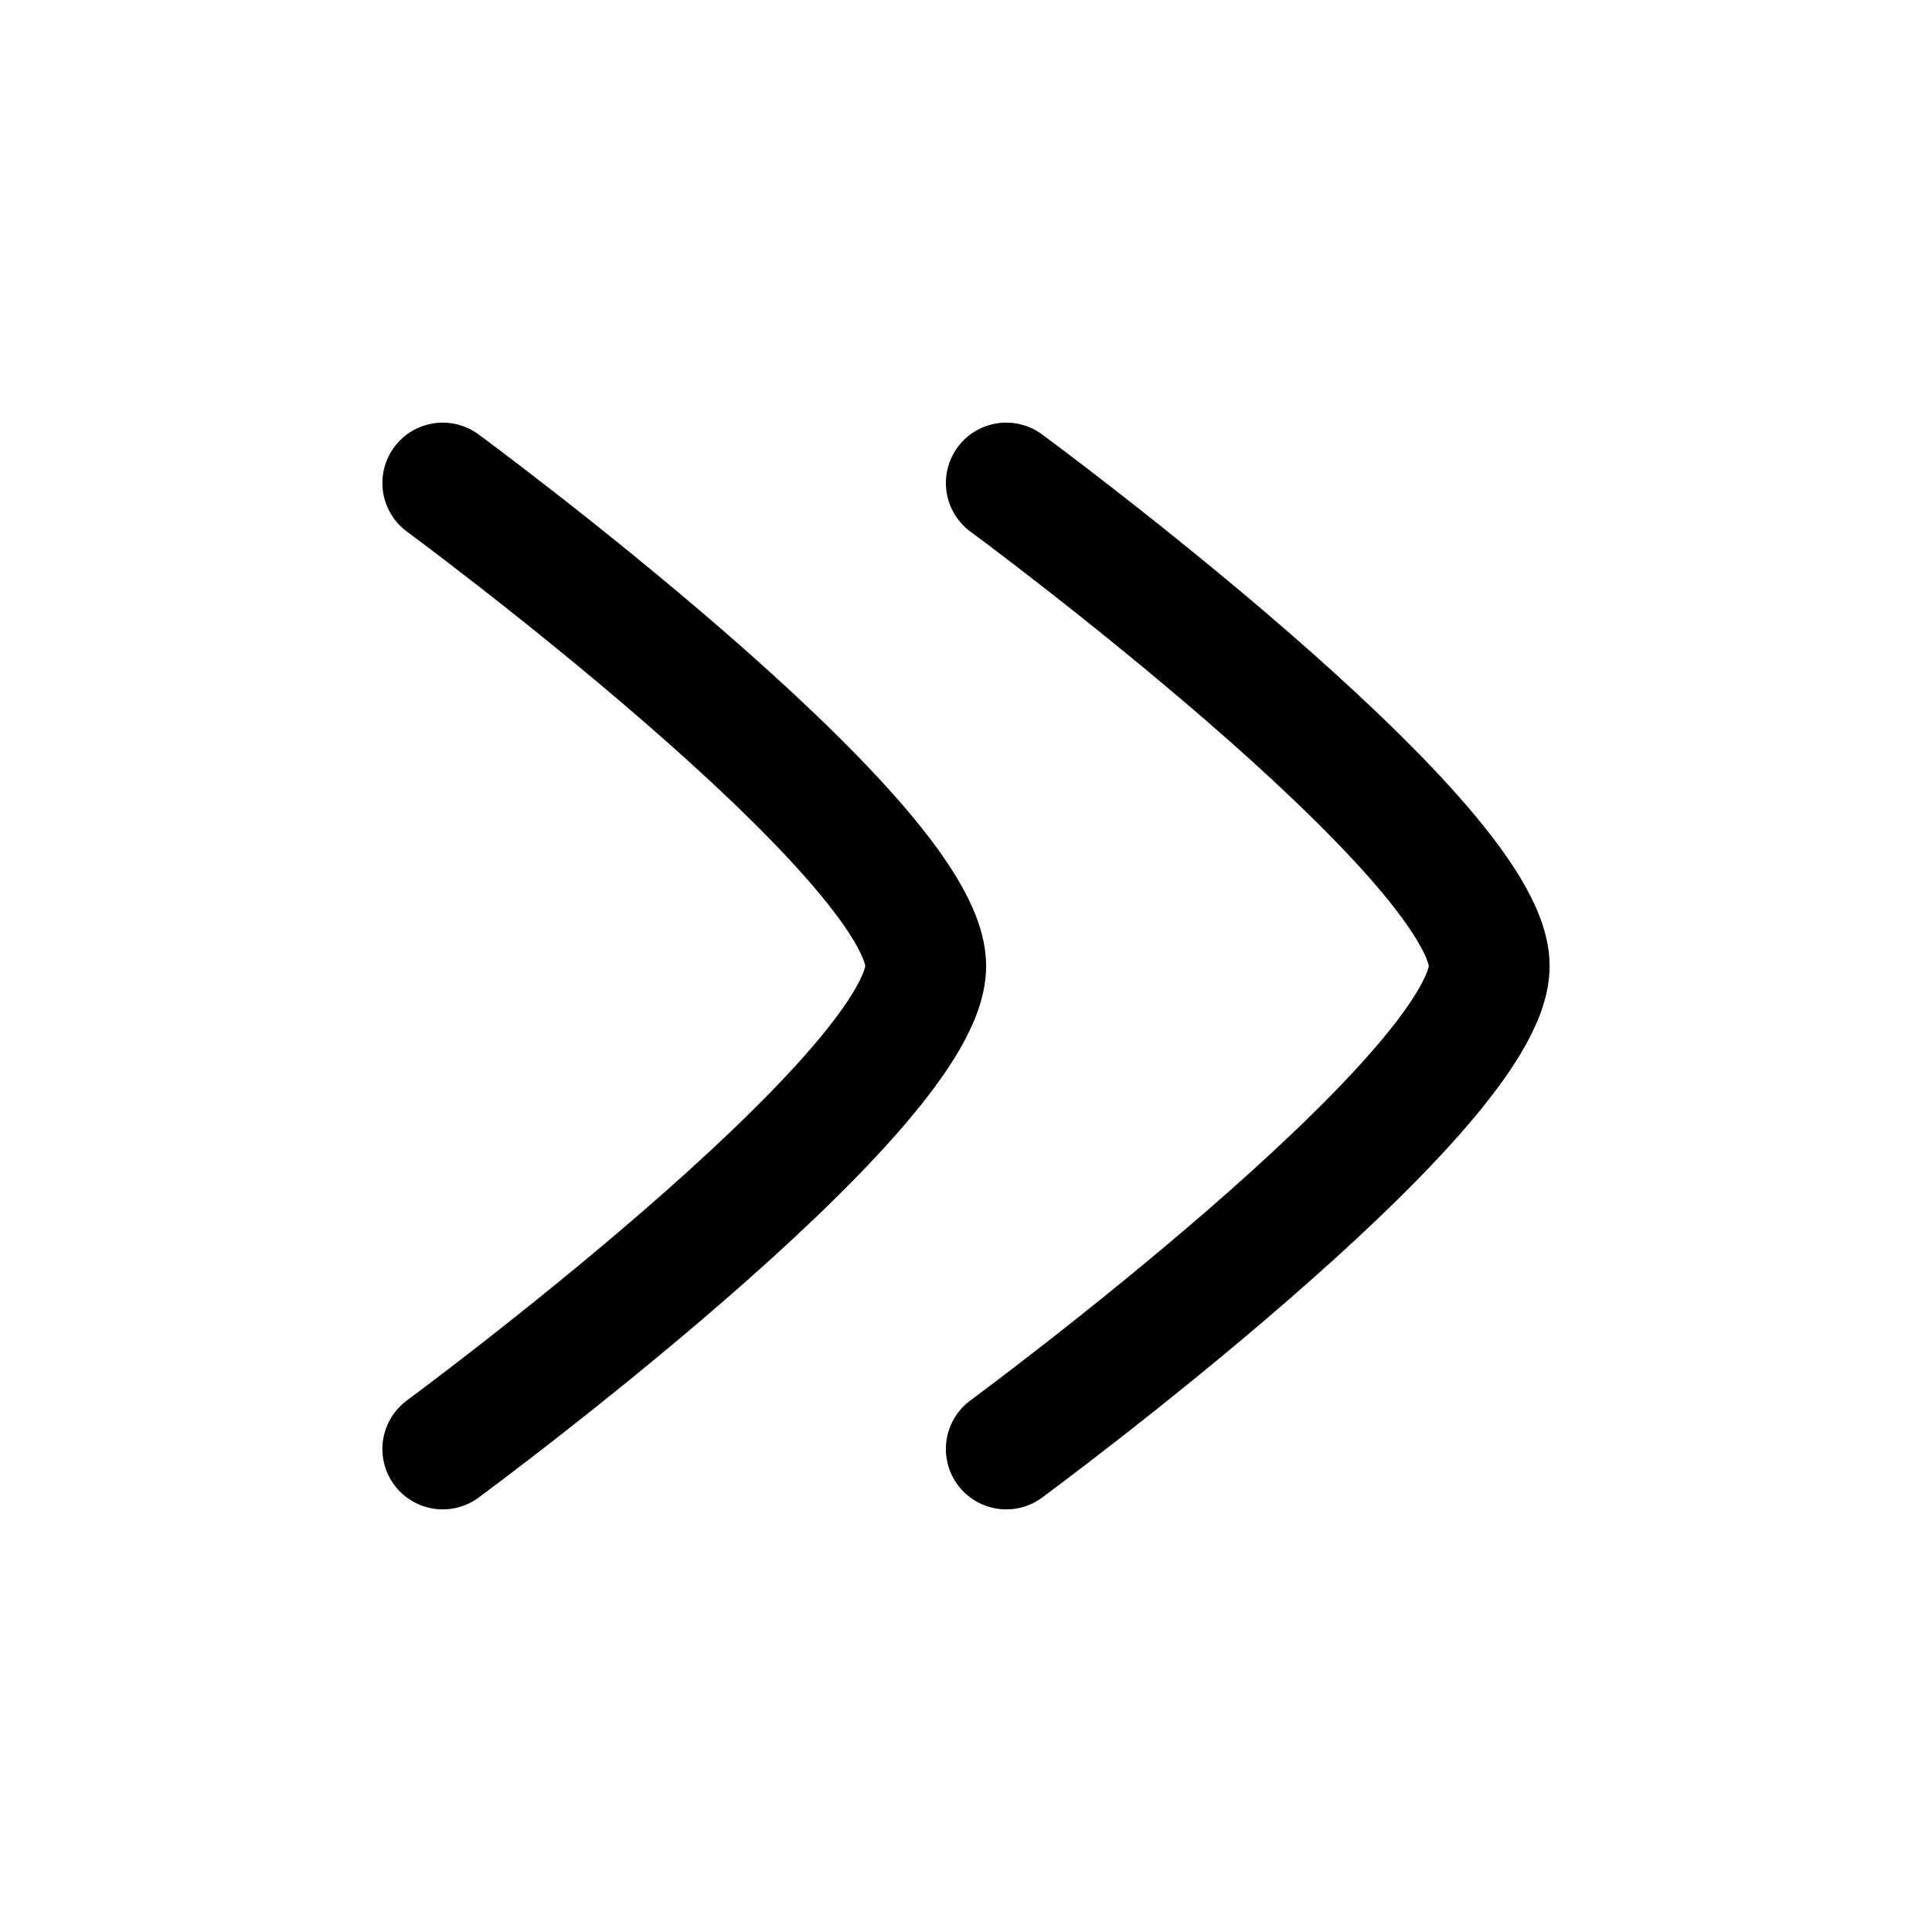
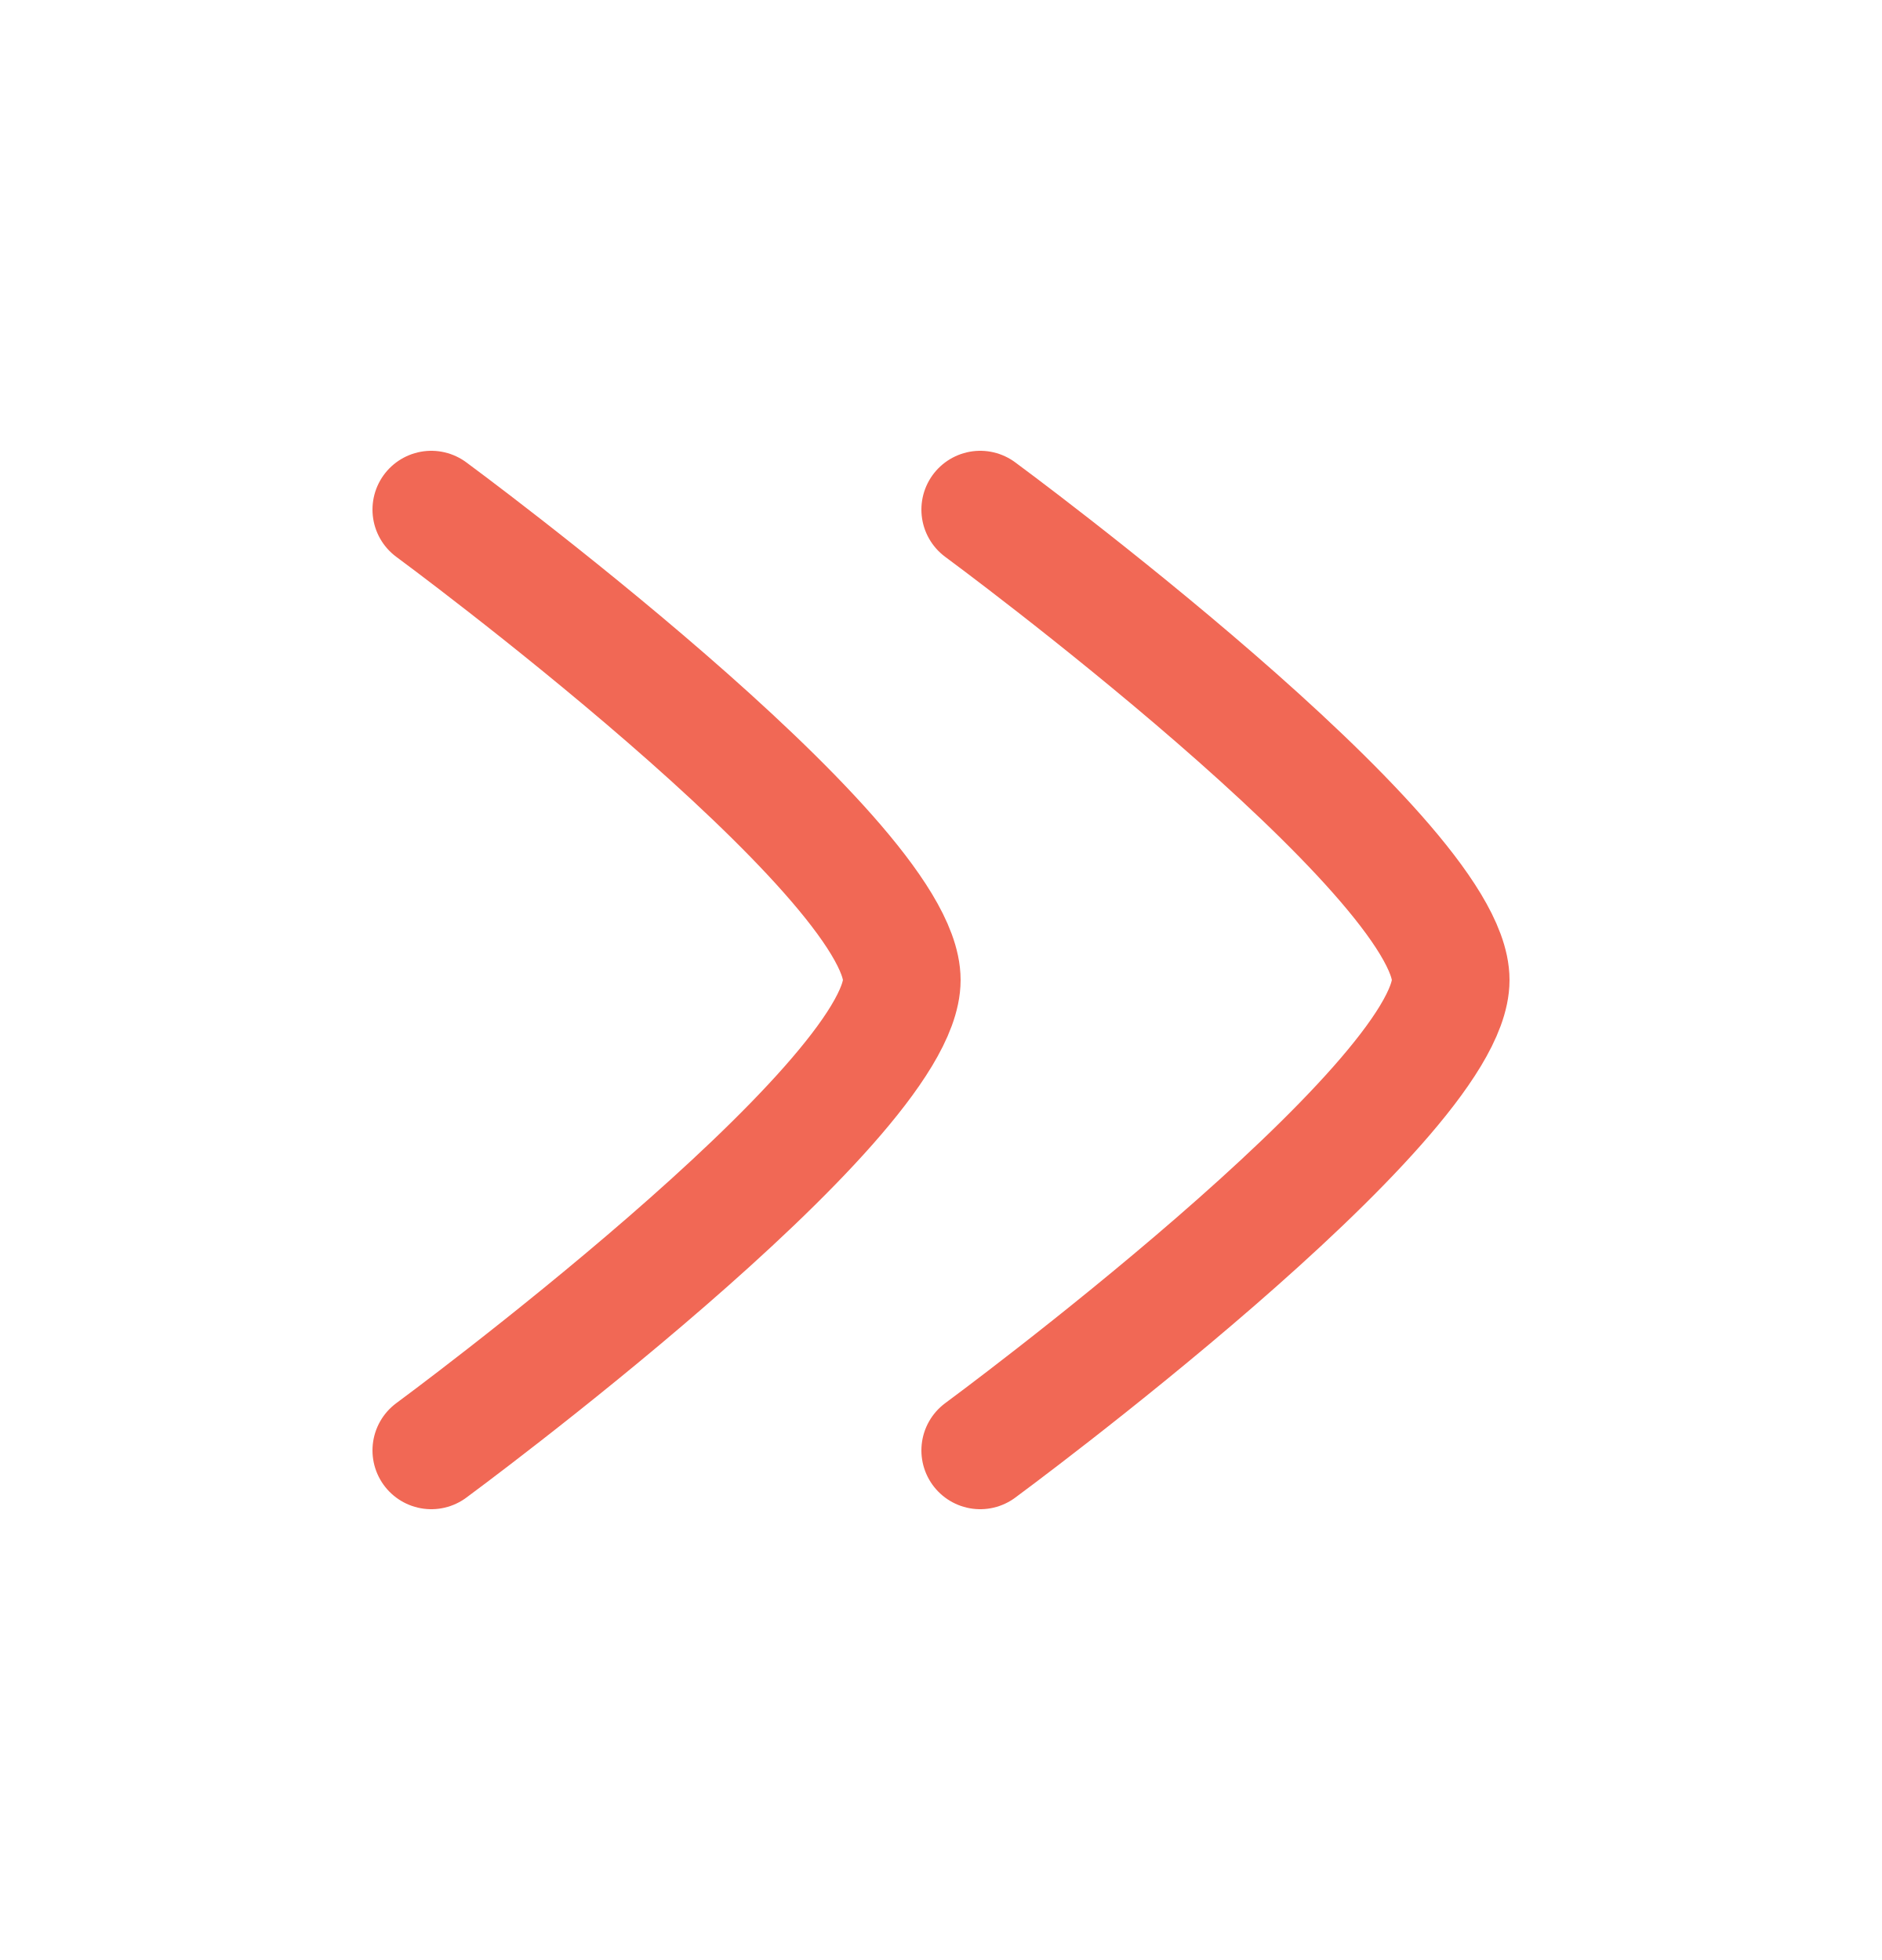
- <svg xmlns="http://www.w3.org/2000/svg" viewBox="0 0 24 24" width="24" height="24" color="#000000" fill="none">
-   <path d="M12.5 18C12.5 18 18.5 13.581 18.5 12C18.5 10.419 12.5 6 12.5 6" stroke="currentColor" stroke-width="1.5" stroke-linecap="round" stroke-linejoin="round" />
-   <path d="M5.5 18C5.5 18 11.5 13.581 11.5 12C11.5 10.419 5.5 6 5.5 6" stroke="currentColor" stroke-width="1.5" stroke-linecap="round" stroke-linejoin="round" />
+ <svg xmlns="http://www.w3.org/2000/svg" width="24" height="25" viewBox="0 0 24 25" fill="none">
+   <path d="M12.5 18.5C12.5 18.5 18.5 14.081 18.5 12.5C18.5 10.919 12.5 6.5 12.5 6.5" stroke="#F16855" stroke-width="1.5" stroke-linecap="round" stroke-linejoin="round" />
+   <path d="M5.5 18.5C5.5 18.5 11.5 14.081 11.5 12.5C11.5 10.919 5.5 6.5 5.5 6.5" stroke="#F16855" stroke-width="1.5" stroke-linecap="round" stroke-linejoin="round" />
</svg>
